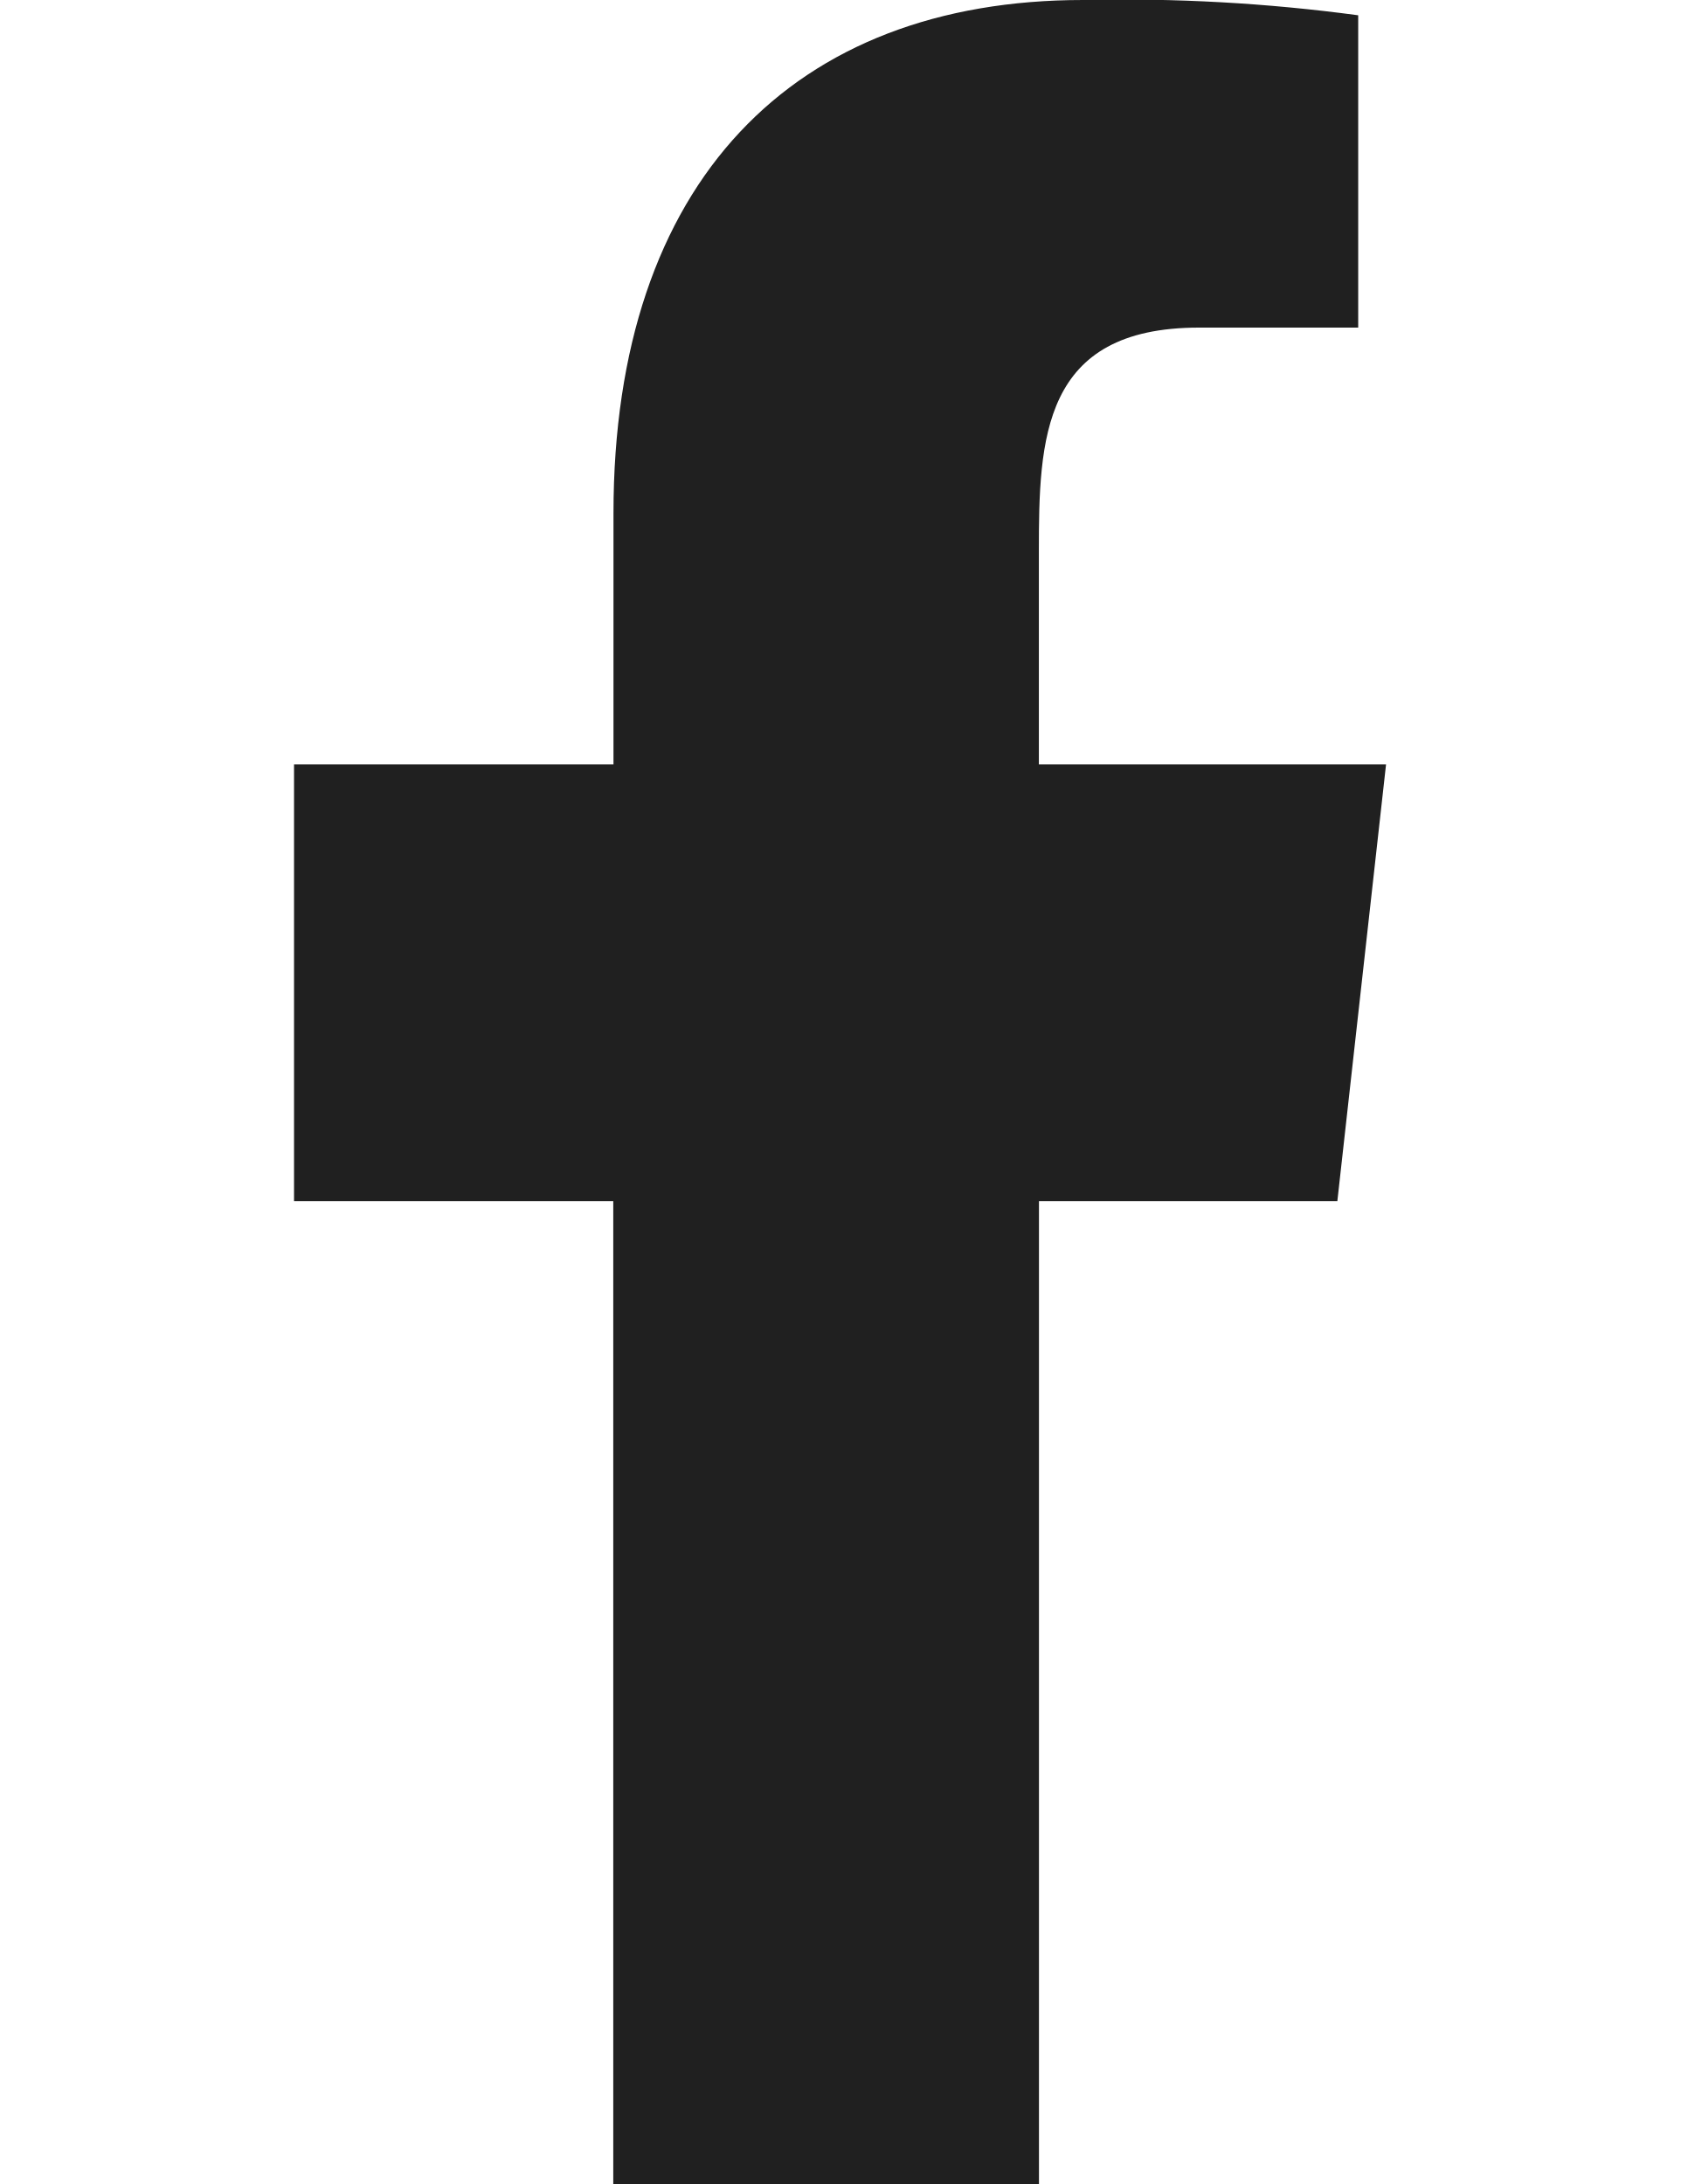
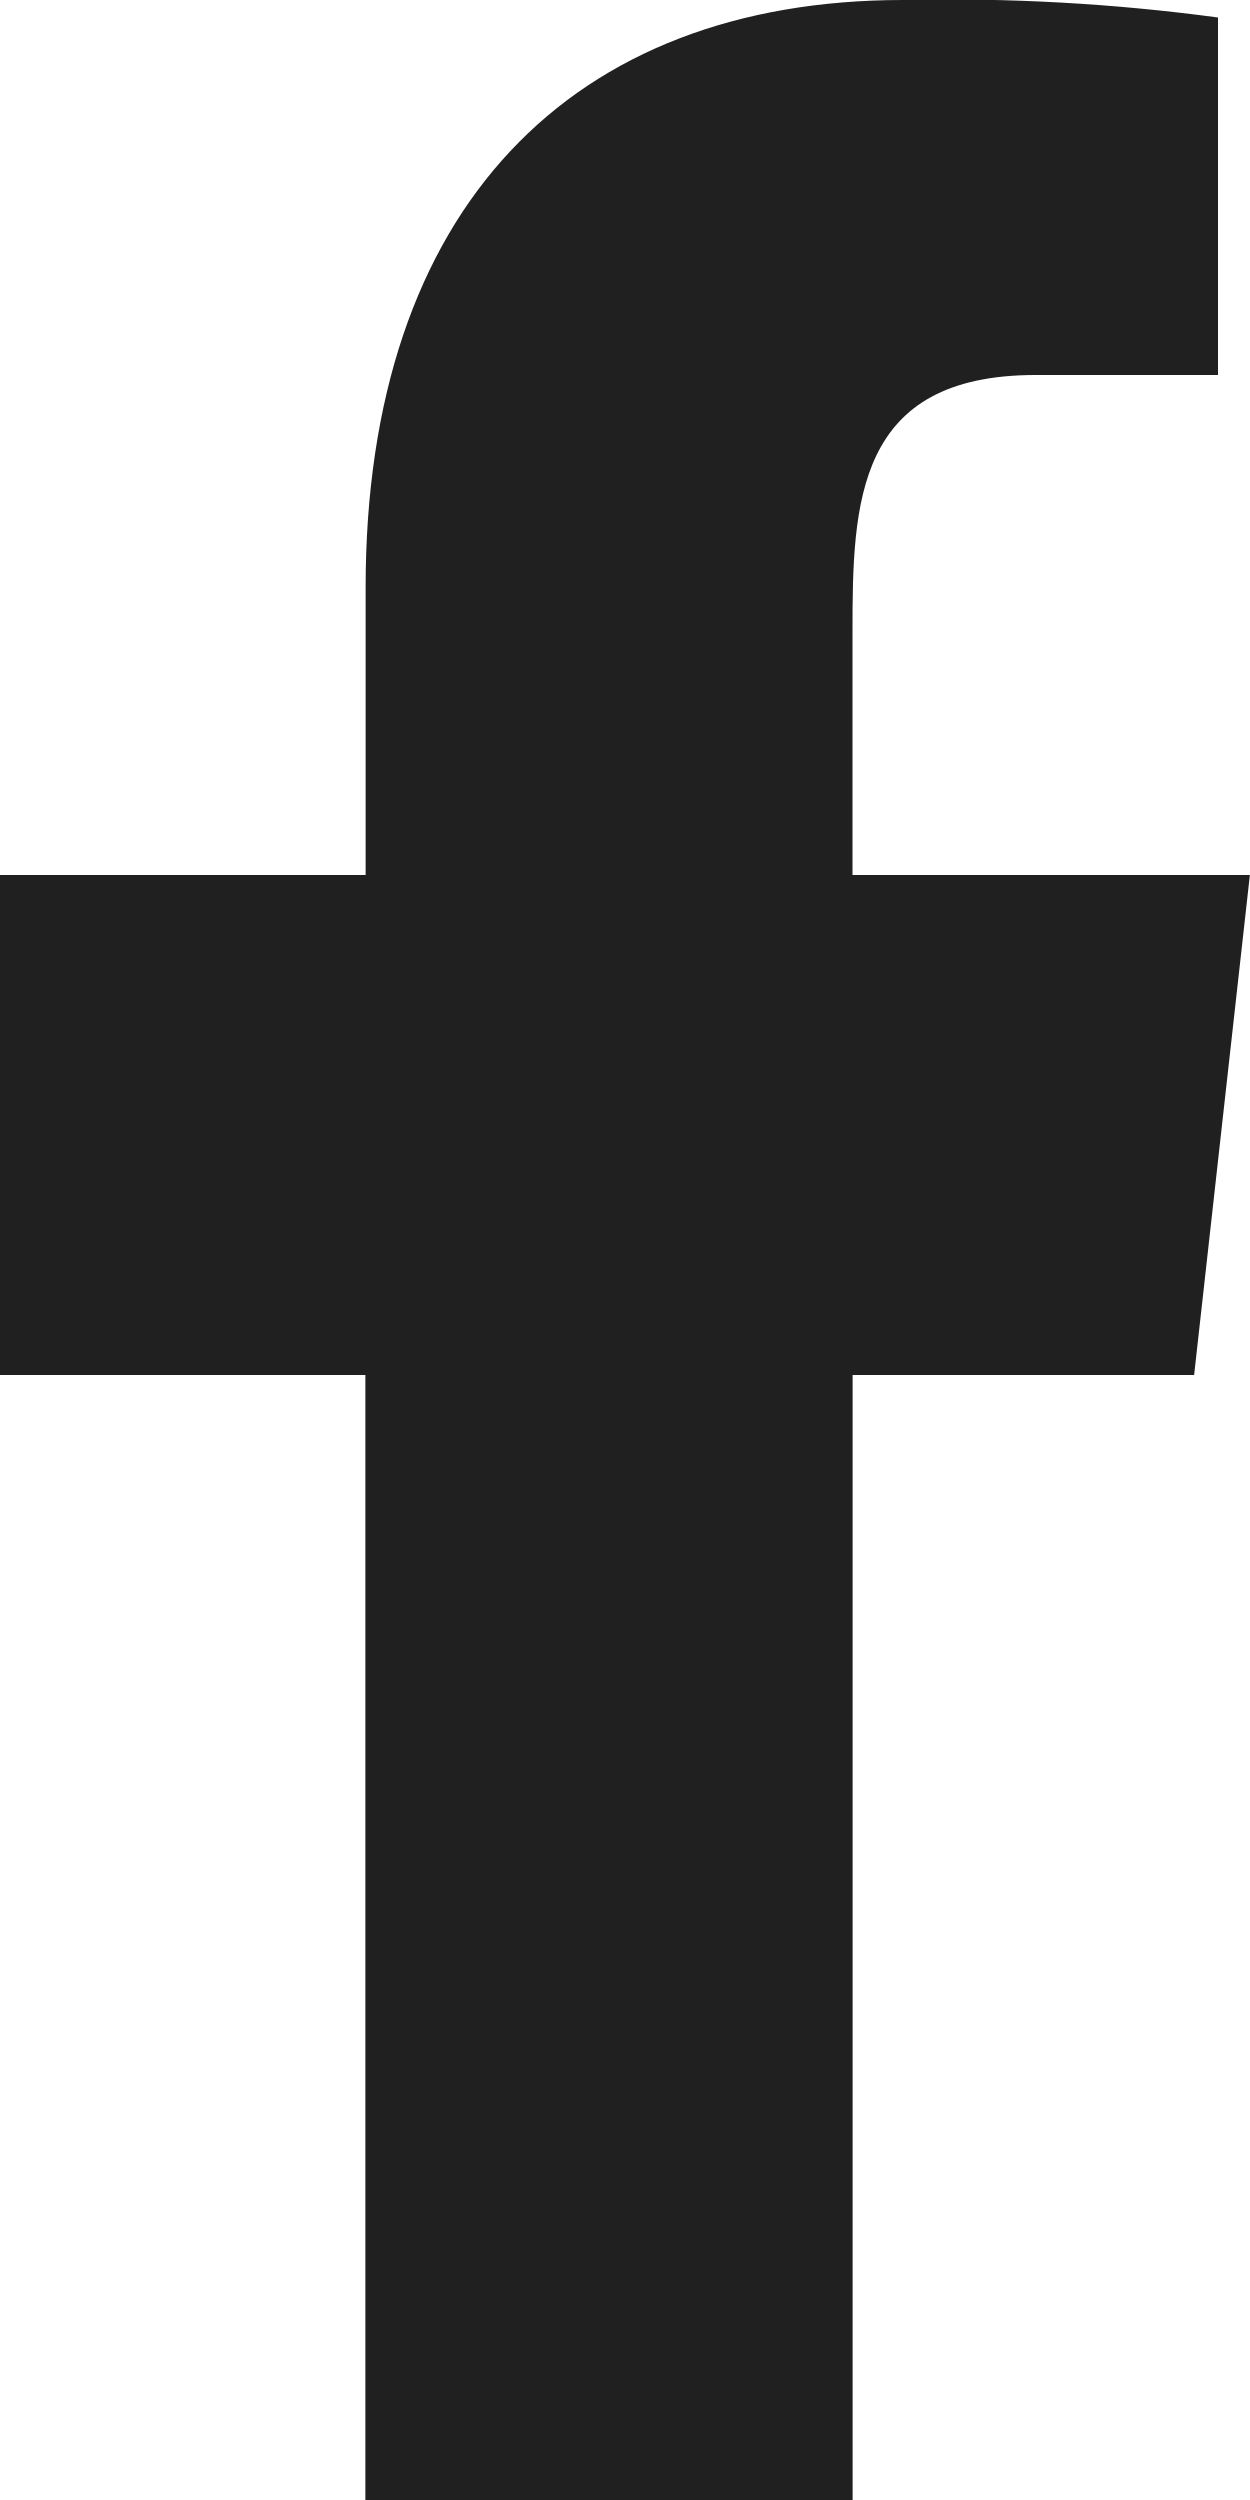
- <svg xmlns="http://www.w3.org/2000/svg" width="10" height="13" viewBox="0 0 10 20">
+ <svg xmlns="http://www.w3.org/2000/svg" width="10" height="20" viewBox="0 0 10 20">
  <defs>
    <style>.a{fill:#202020;fill-rule:evenodd;}</style>
  </defs>
  <path class="a" d="M335.821,7259v-9h2.732l.446-4h-3.179v-1.948c0-1.03.026-2.052,1.466-2.052h1.458v-2.86a16.121,16.121,0,0,0-2.519-.14c-2.646,0-4.3,1.657-4.3,4.7v2.3H329v4h2.923v9Z" transform="translate(-329 -7239)" />
</svg>
